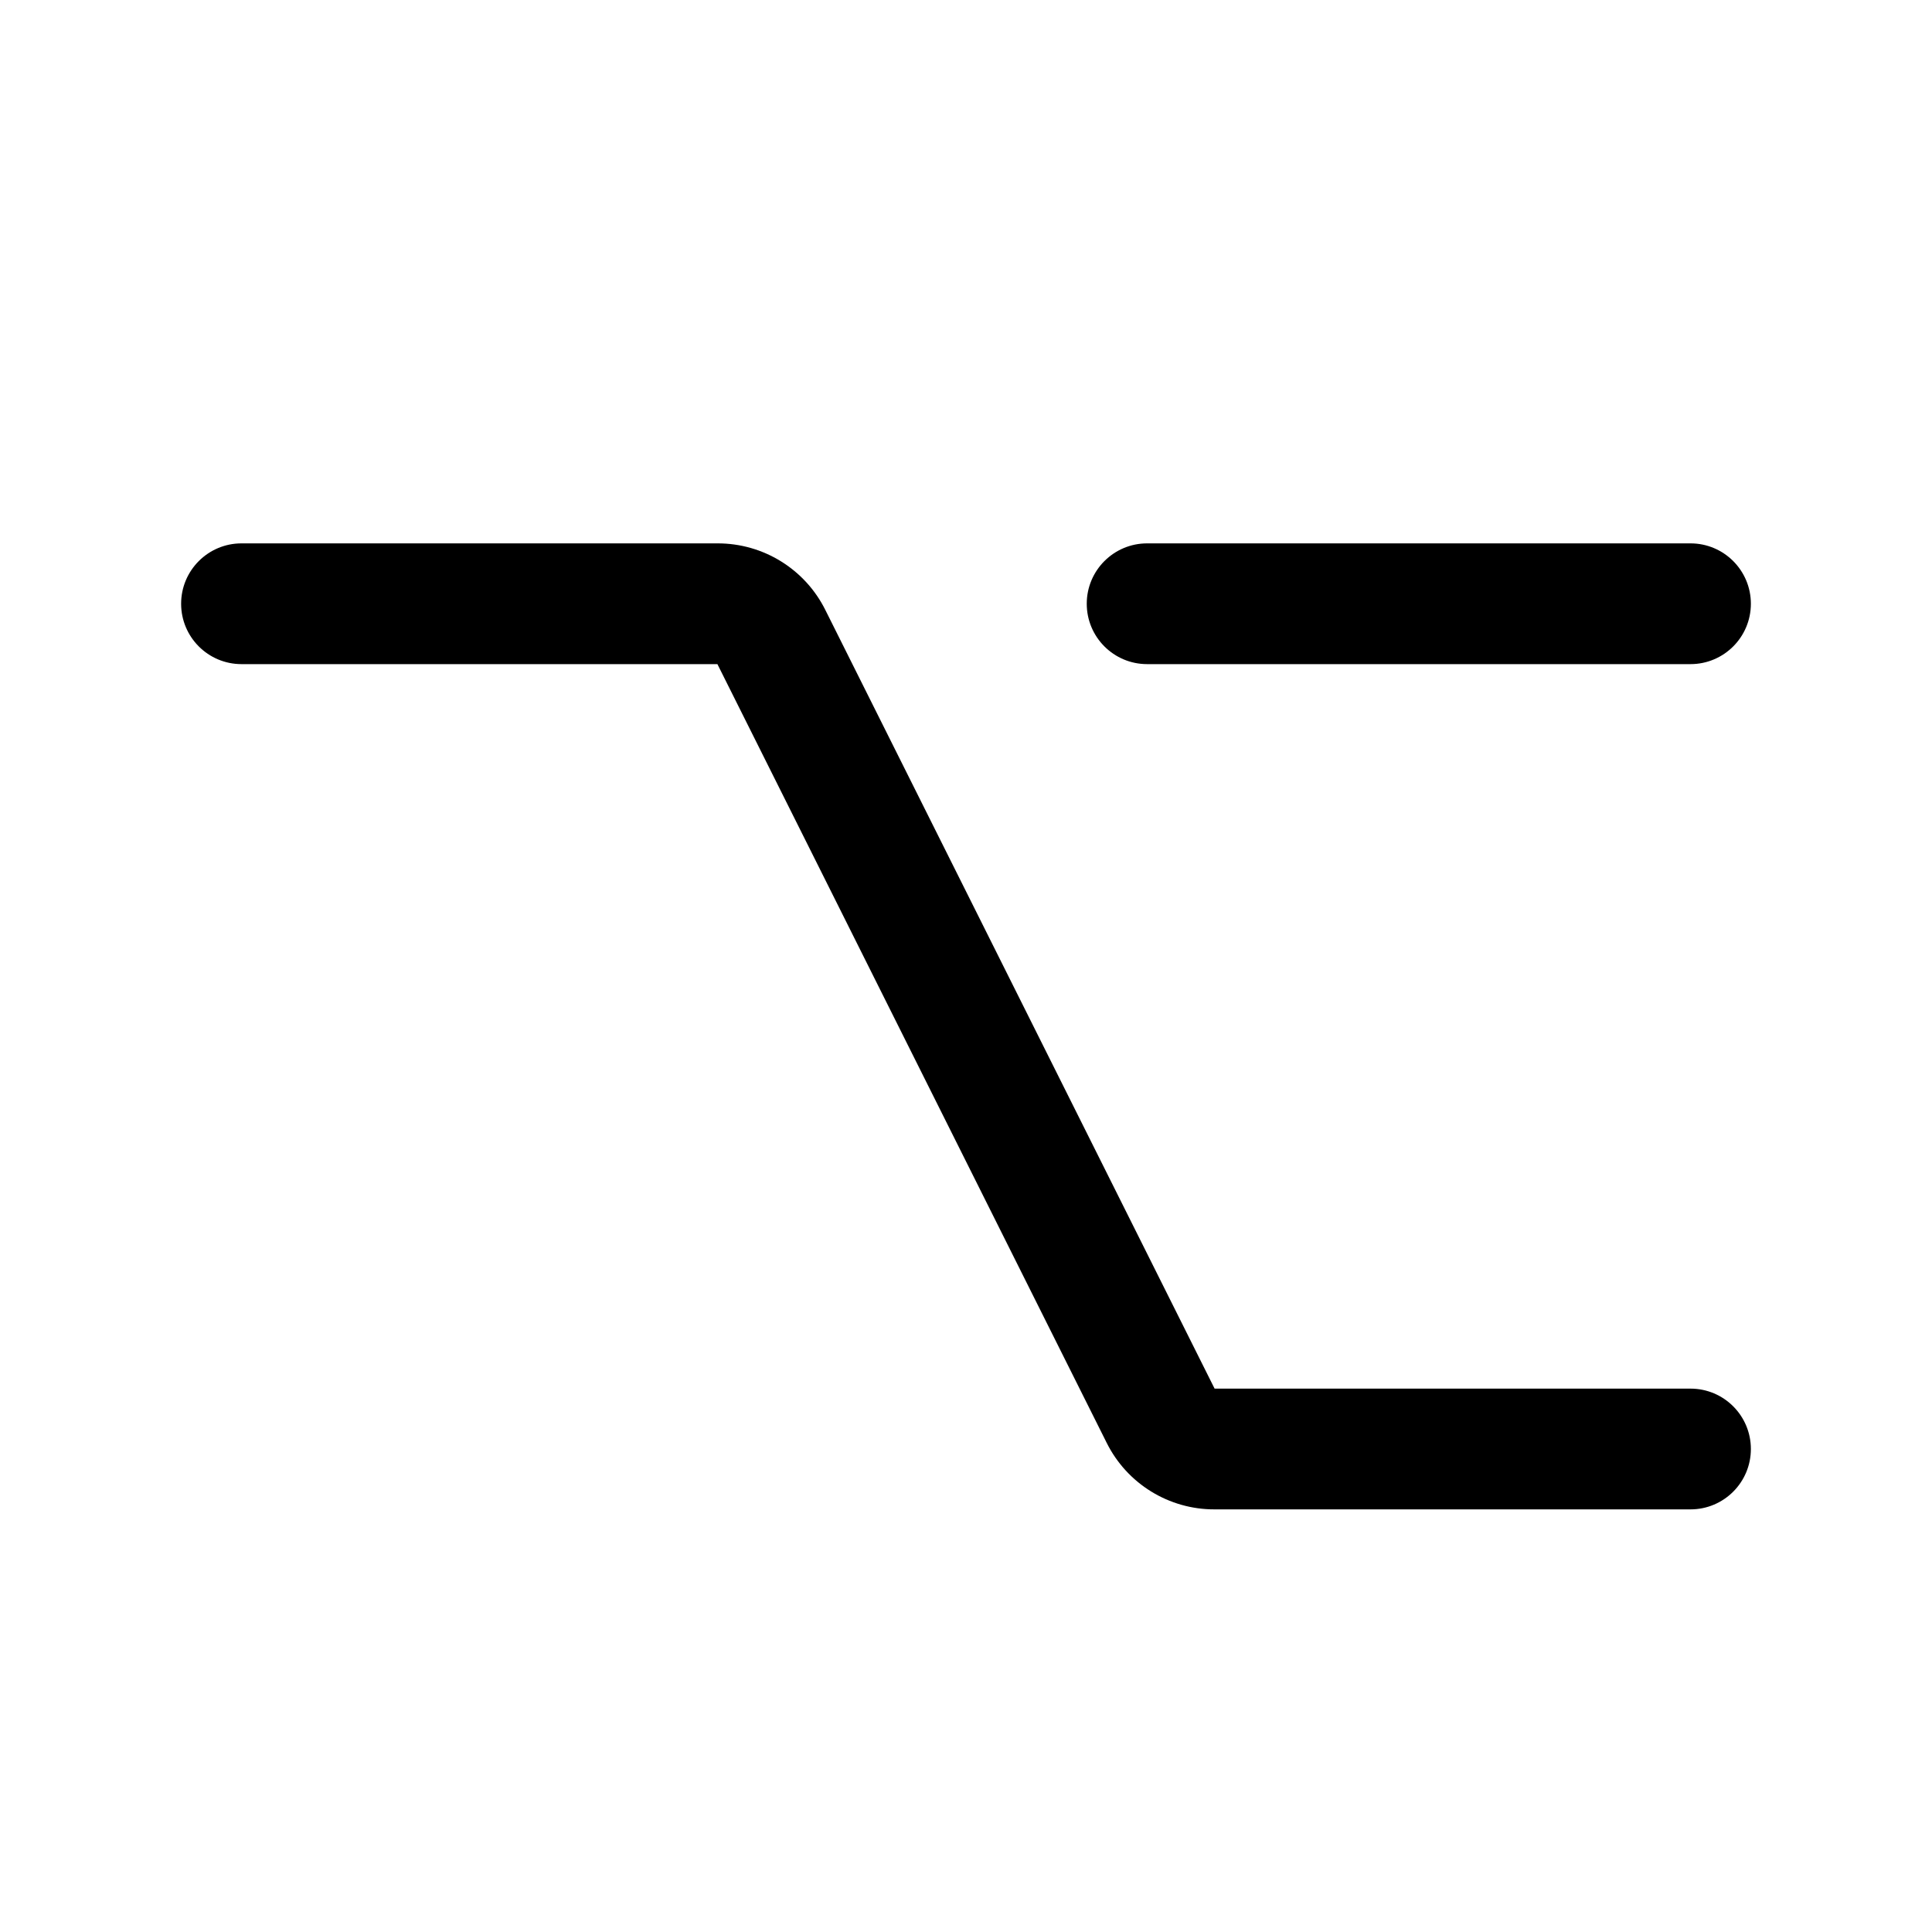
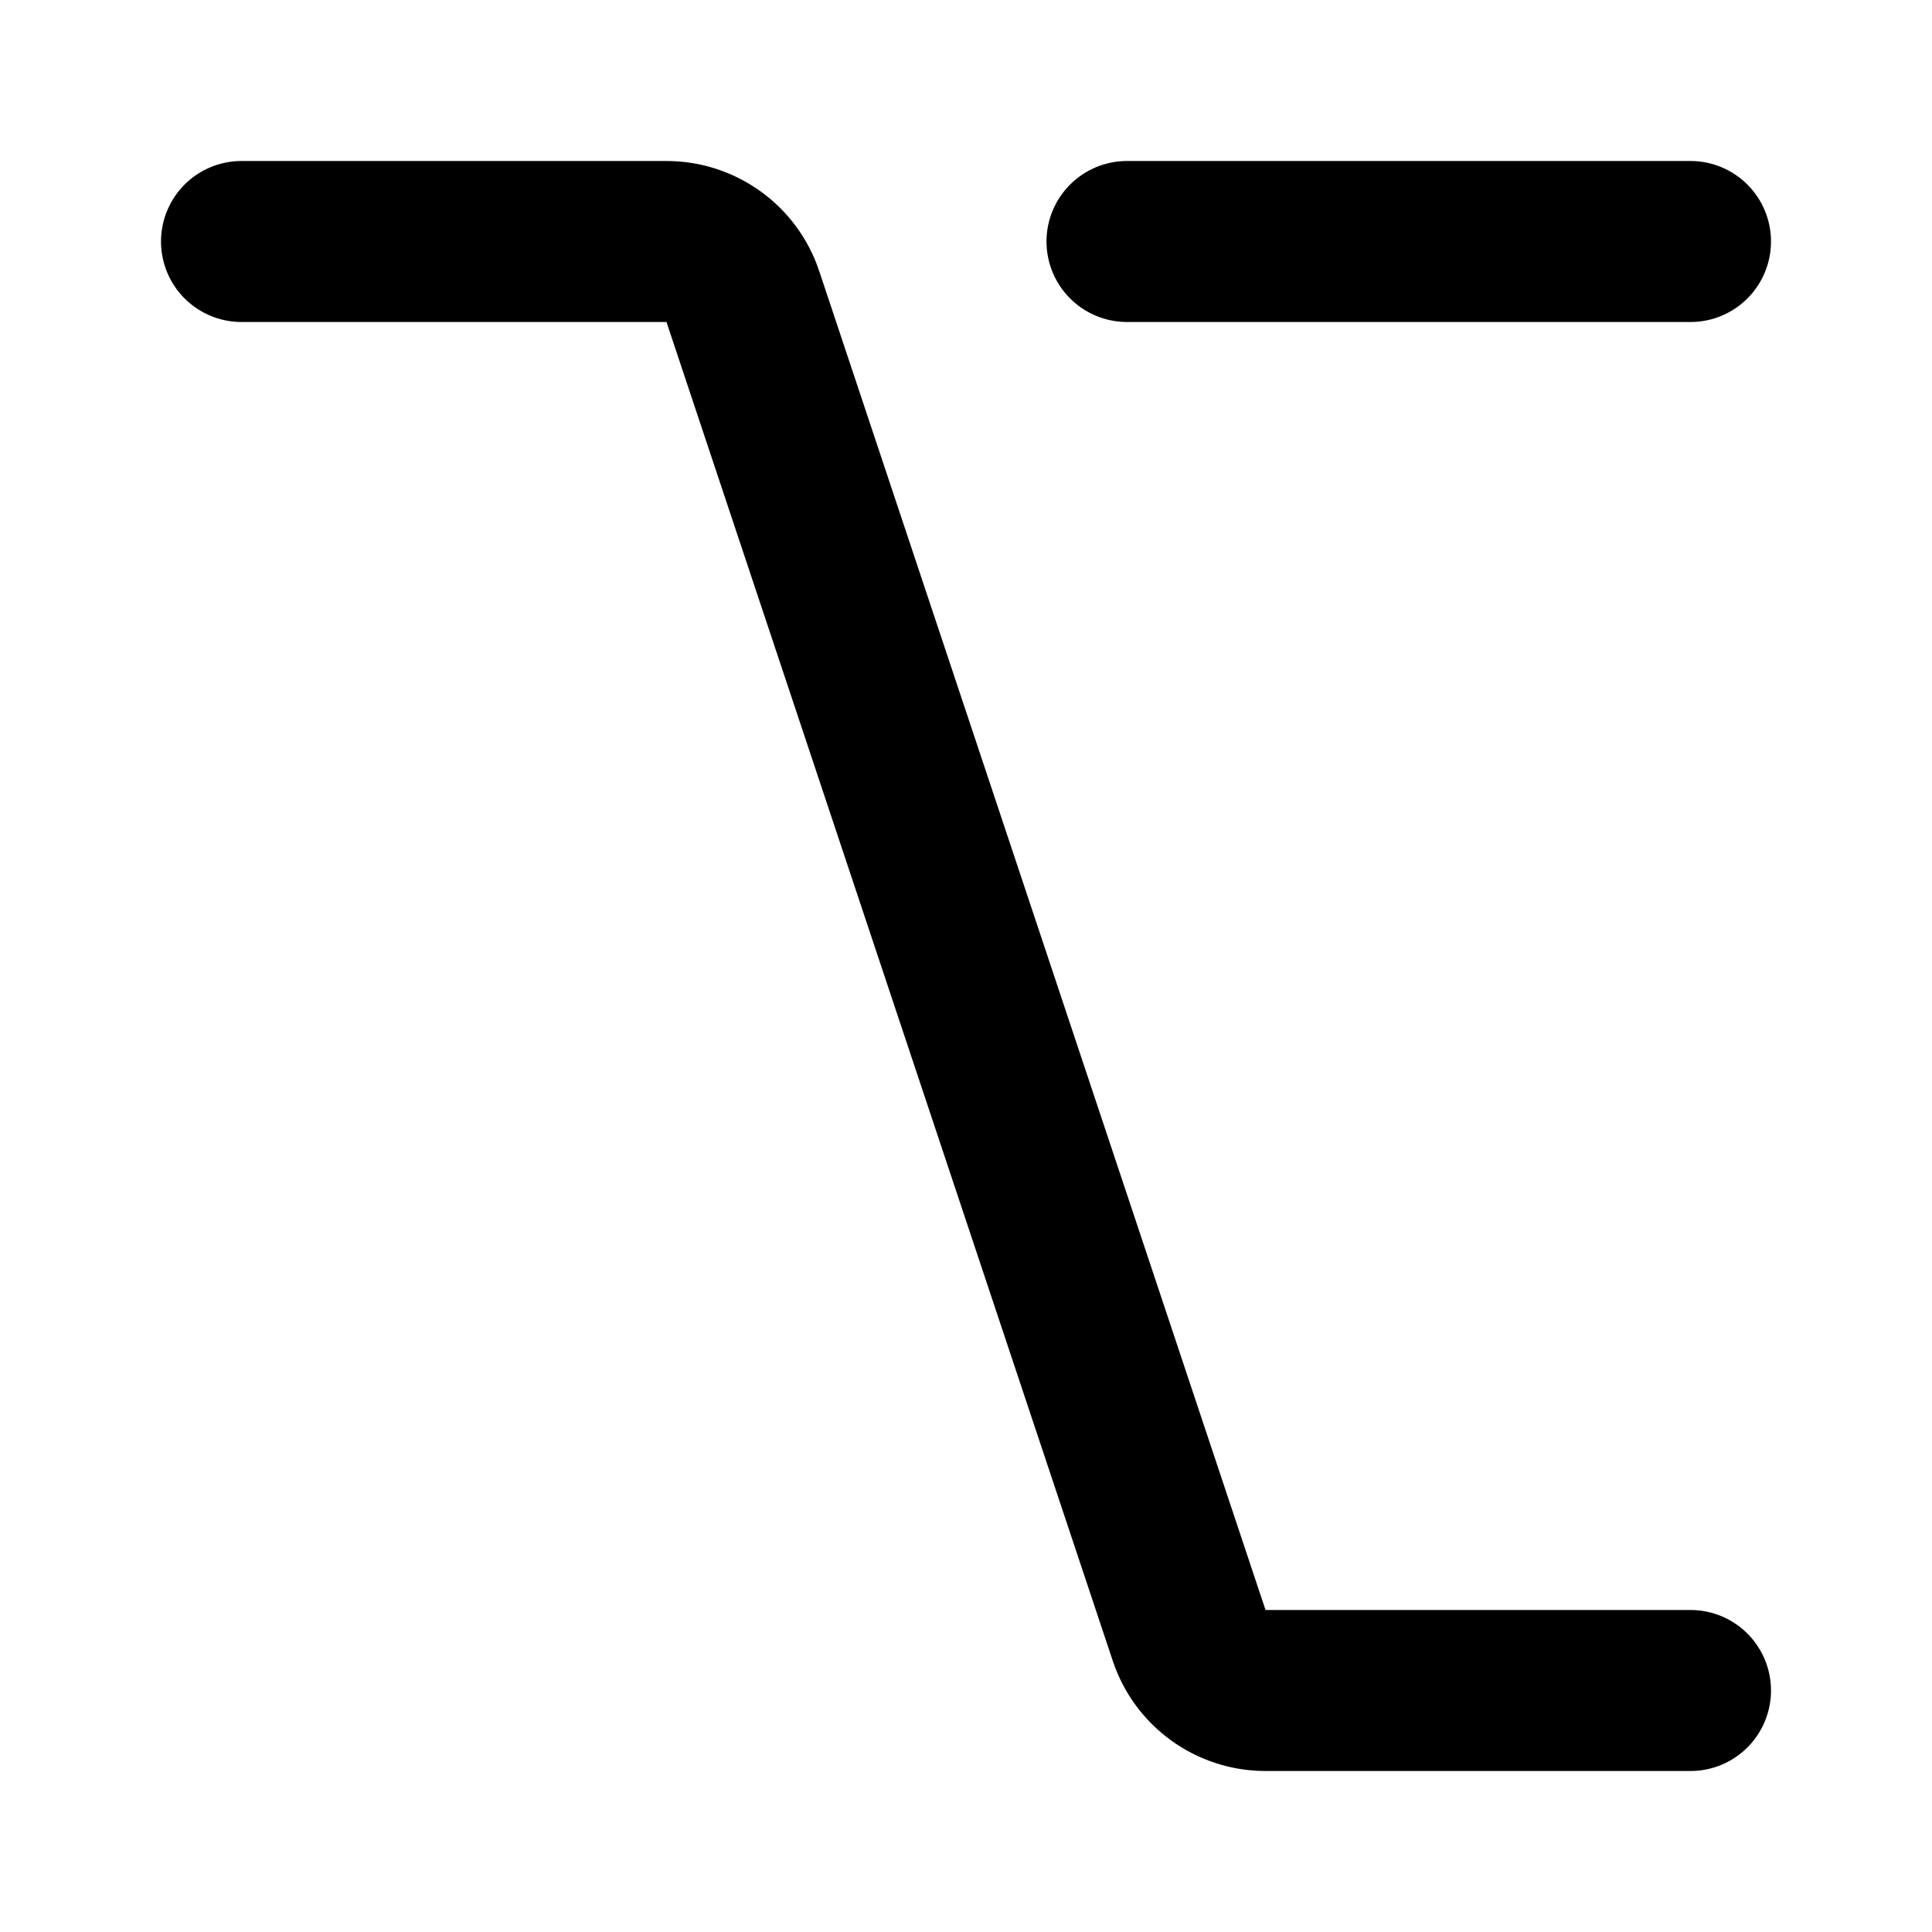
- <svg xmlns="http://www.w3.org/2000/svg" data-delluna-id="dl_f40aee25173941fc8b8a" viewBox="0 0 256 256" fill="currentColor">
-   <path d="M232,192a8,8,0,0,1-8,8H160.94a15.92,15.92,0,0,1-14.31-8.84L95.06,88H32a8,8,0,0,1,0-16H95.06a15.92,15.92,0,0,1,14.31,8.84L160.94,184H224A8,8,0,0,1,232,192ZM152,88h72a8,8,0,0,0,0-16H152a8,8,0,0,0,0,16Z" />
+ <svg xmlns="http://www.w3.org/2000/svg" data-delluna-id="dl_f249ae7d1c574c8fb6d1" width="24" height="24" viewBox="0 0 24 24" fill="none" stroke="currentColor" stroke-width="2" stroke-linecap="round" stroke-linejoin="round">
+   <path d="M14 3h7" />
+   <path d="M3 3h5.28a1 1 0 0 1 .948.684l5.544 16.632a1 1 0 0 0 .949.684H21" />
</svg>
